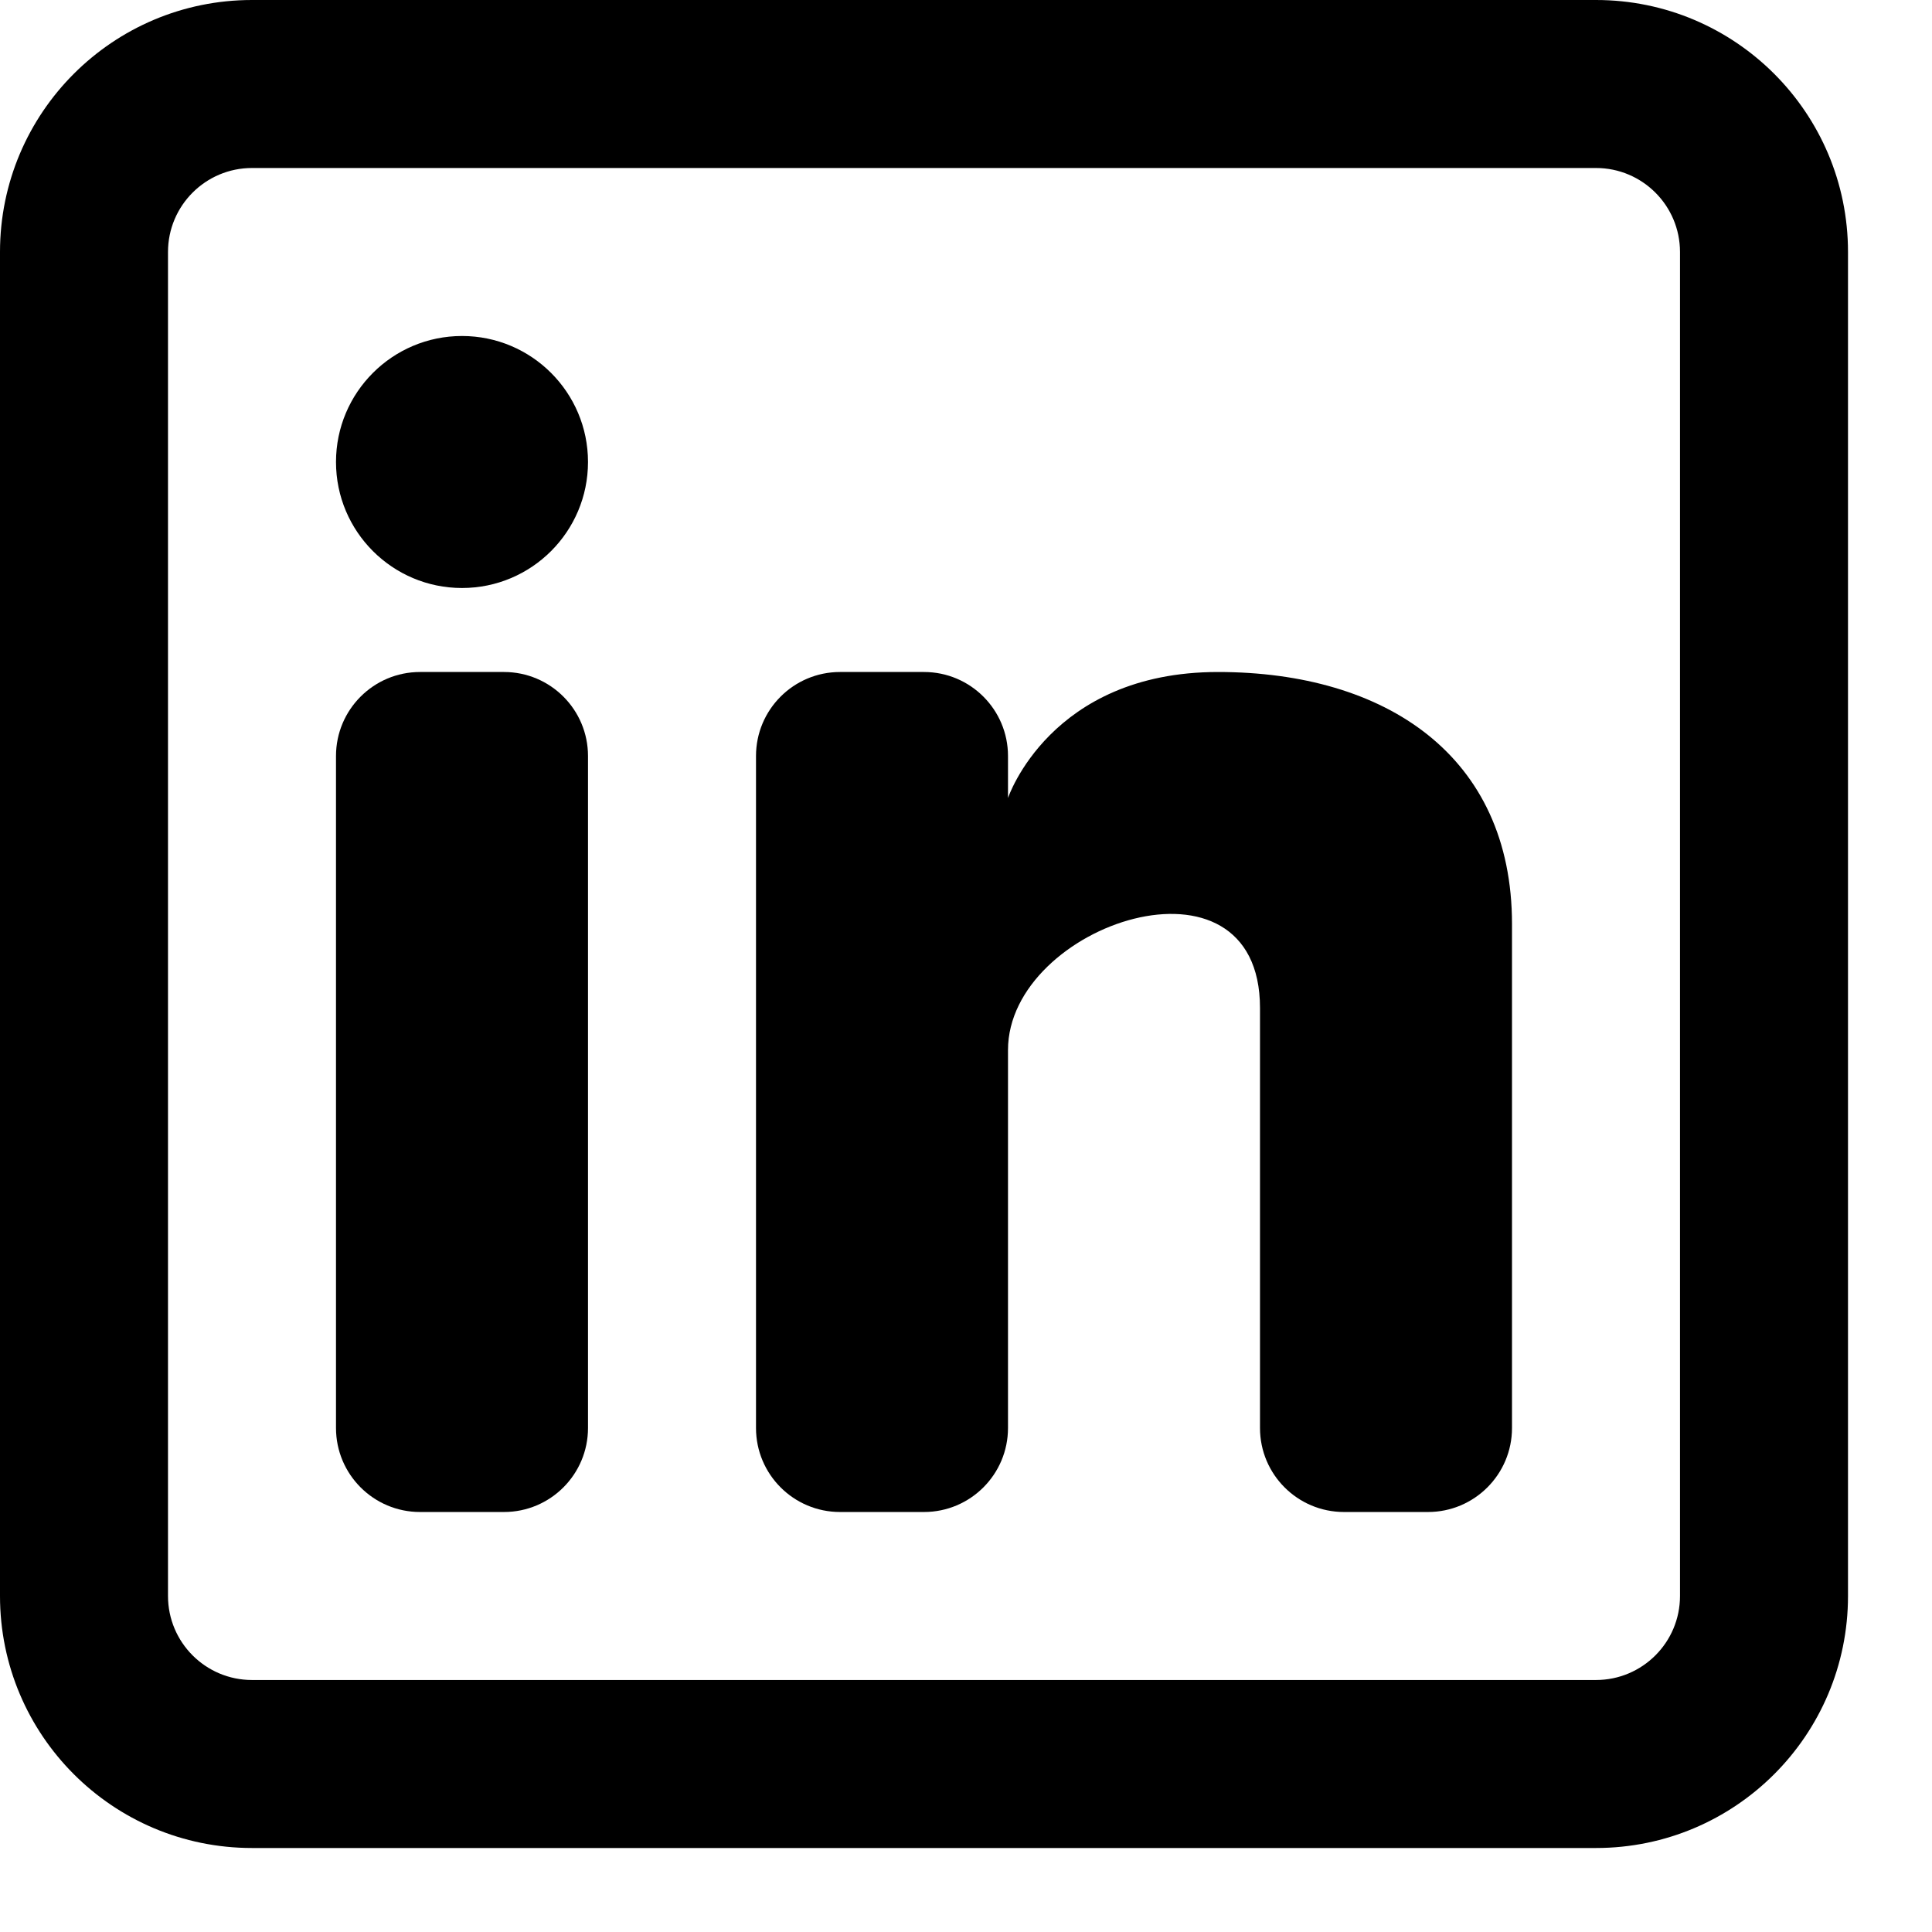
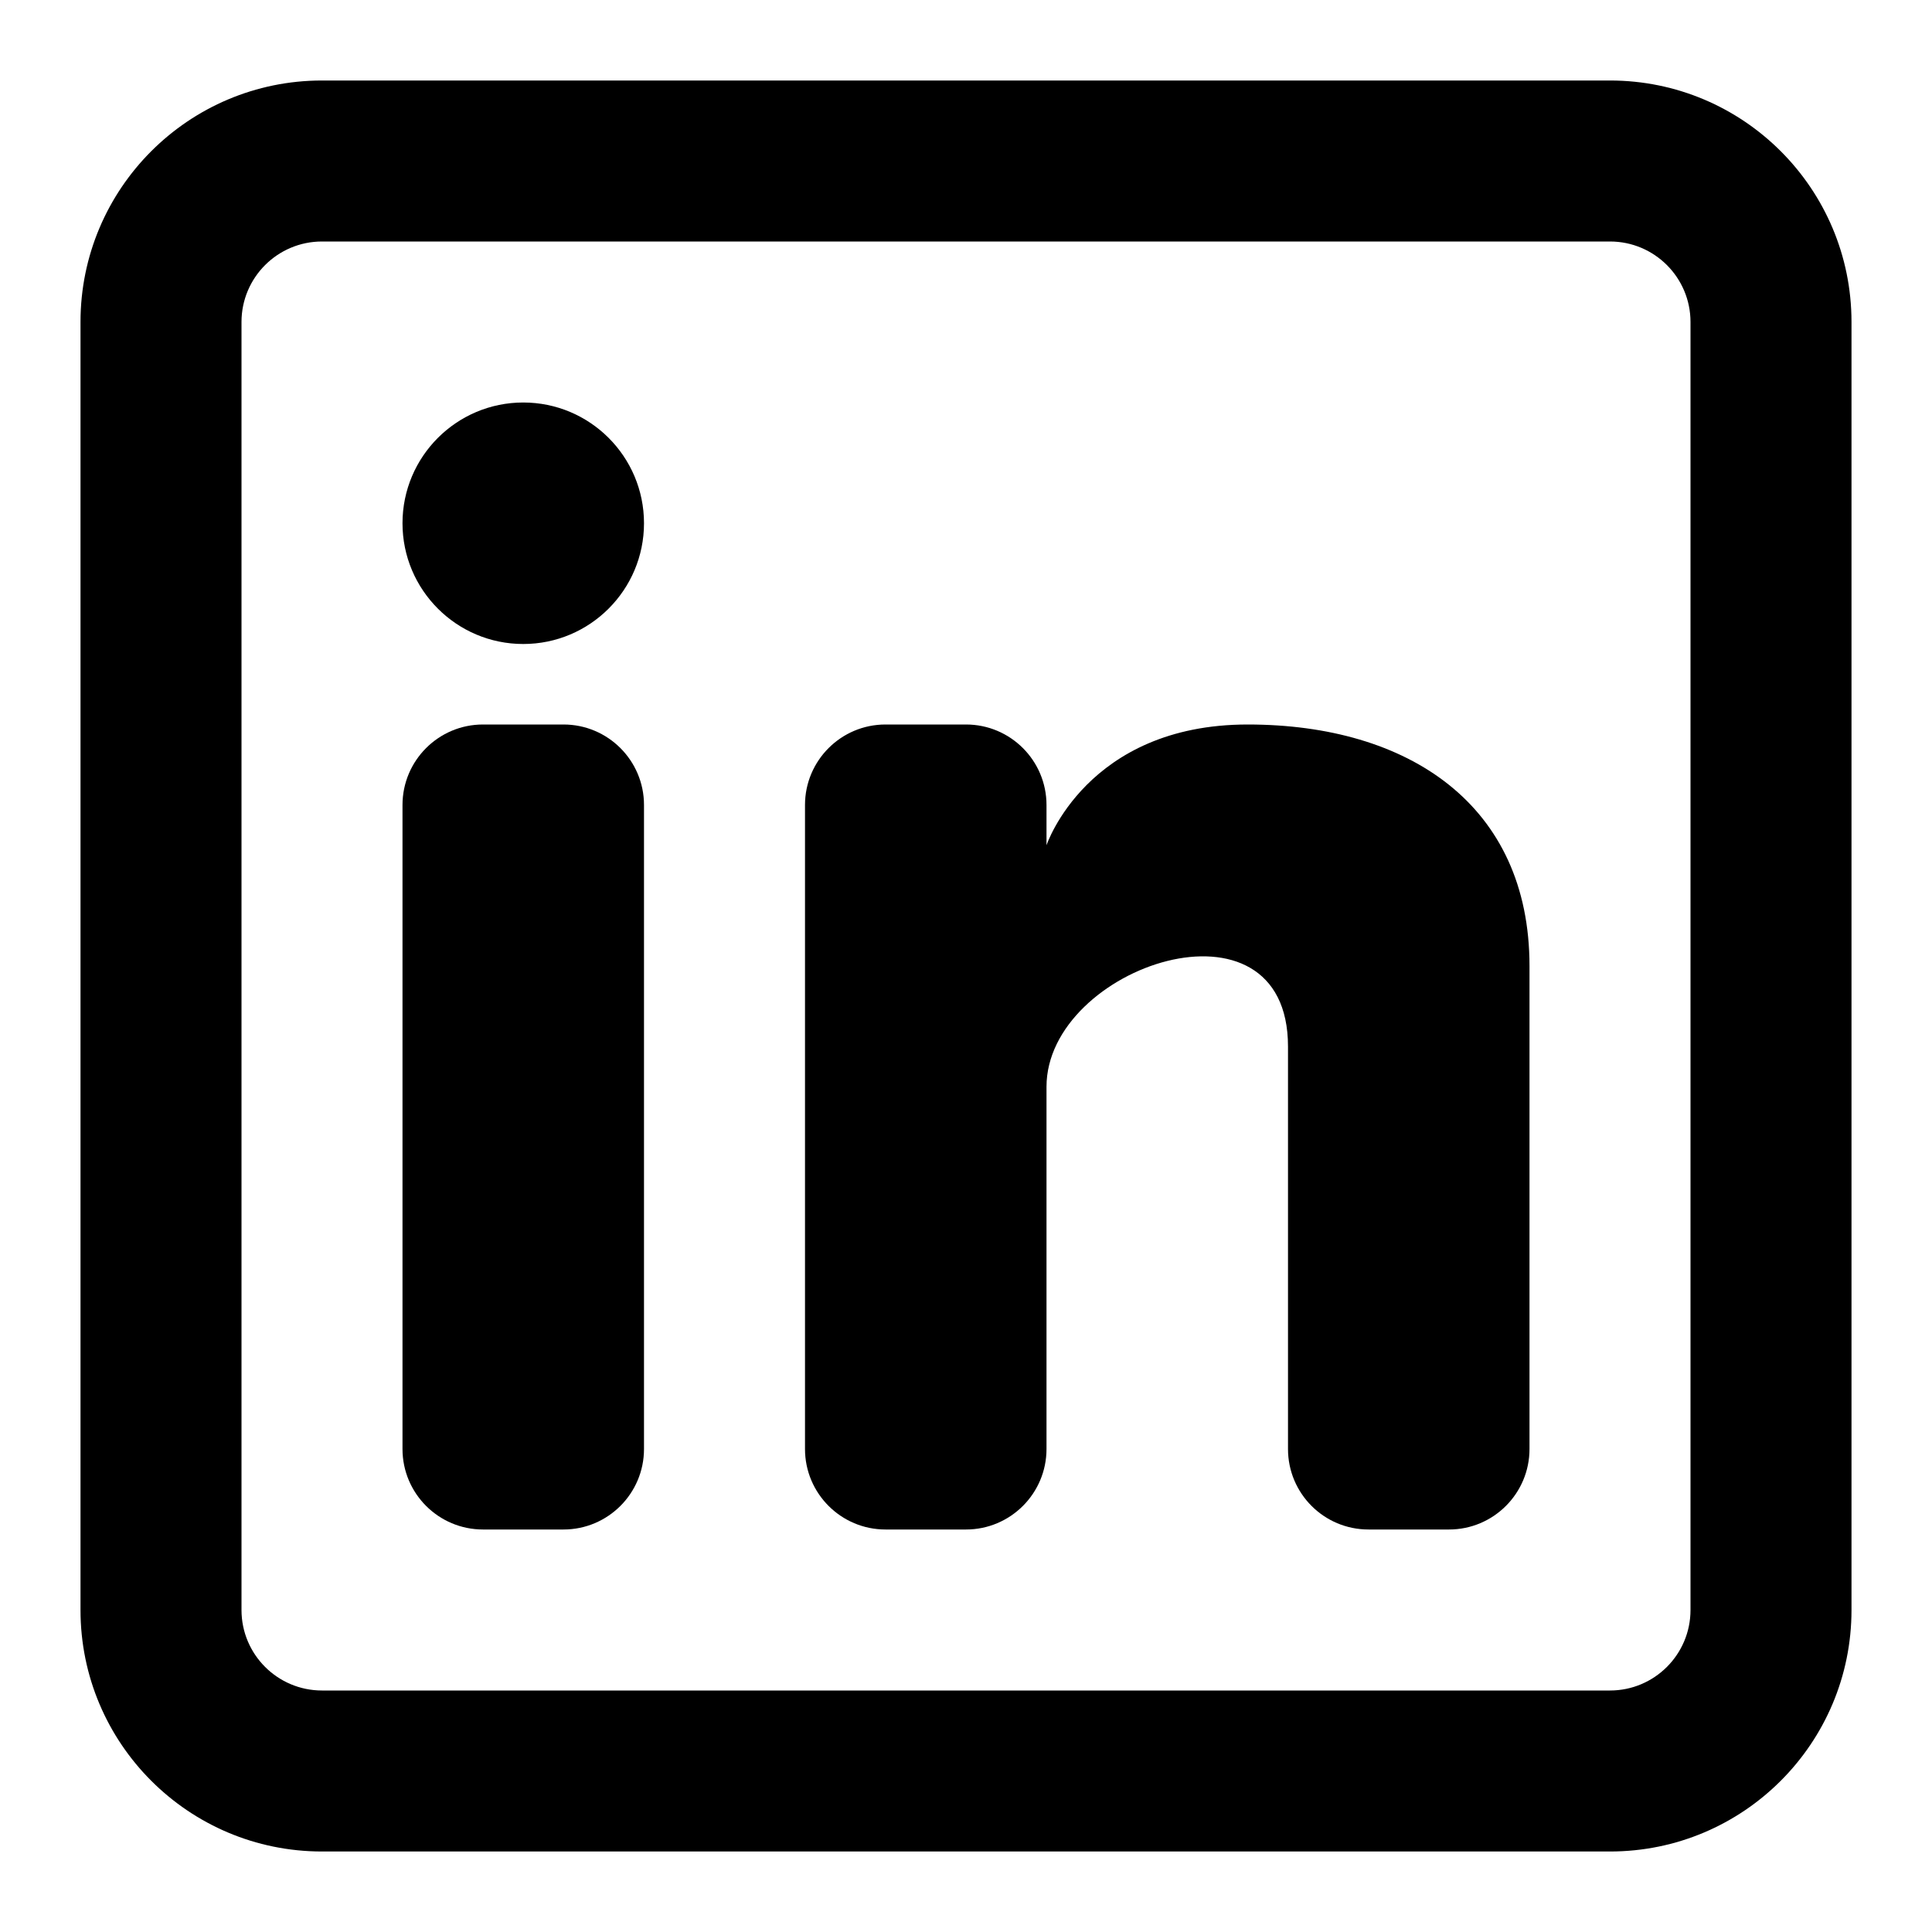
- <svg xmlns="http://www.w3.org/2000/svg" width="800px" height="800px" viewBox="1 1 23 23">
+ <svg xmlns="http://www.w3.org/2000/svg" viewBox="0 0 24 24">
  <path d="M6.5 8C7.328 8 8 7.328 8 6.5C8 5.672 7.328 5 6.5 5C5.672 5 5 5.672 5 6.5C5 7.328 5.672 8 6.5 8Z" />
  <path d="M5 10C5 9.448 5.448 9 6 9H7C7.552 9 8 9.448 8 10V18C8 18.552 7.552 19 7 19H6C5.448 19 5 18.552 5 18V10Z" />
  <path d="M11 19H12C12.552 19 13 18.552 13 18V13.5C13 12 16 11 16 13V18C16 18.553 16.448 19 17 19H18C18.552 19 19 18.552 19 18V12C19 10 17.5 9 15.5 9C13.5 9 13 10.5 13 10.5V10C13 9.448 12.552 9 12 9H11C10.448 9 10 9.448 10 10V18C10 18.552 10.448 19 11 19Z" />
  <path fill-rule="evenodd" clip-rule="evenodd" d="M20 1C21.657 1 23 2.343 23 4V20C23 21.657 21.657 23 20 23H4C2.343 23 1 21.657 1 20V4C1 2.343 2.343 1 4 1H20ZM20 3C20.552 3 21 3.448 21 4V20C21 20.552 20.552 21 20 21H4C3.448 21 3 20.552 3 20V4C3 3.448 3.448 3 4 3H20Z" />
</svg>
